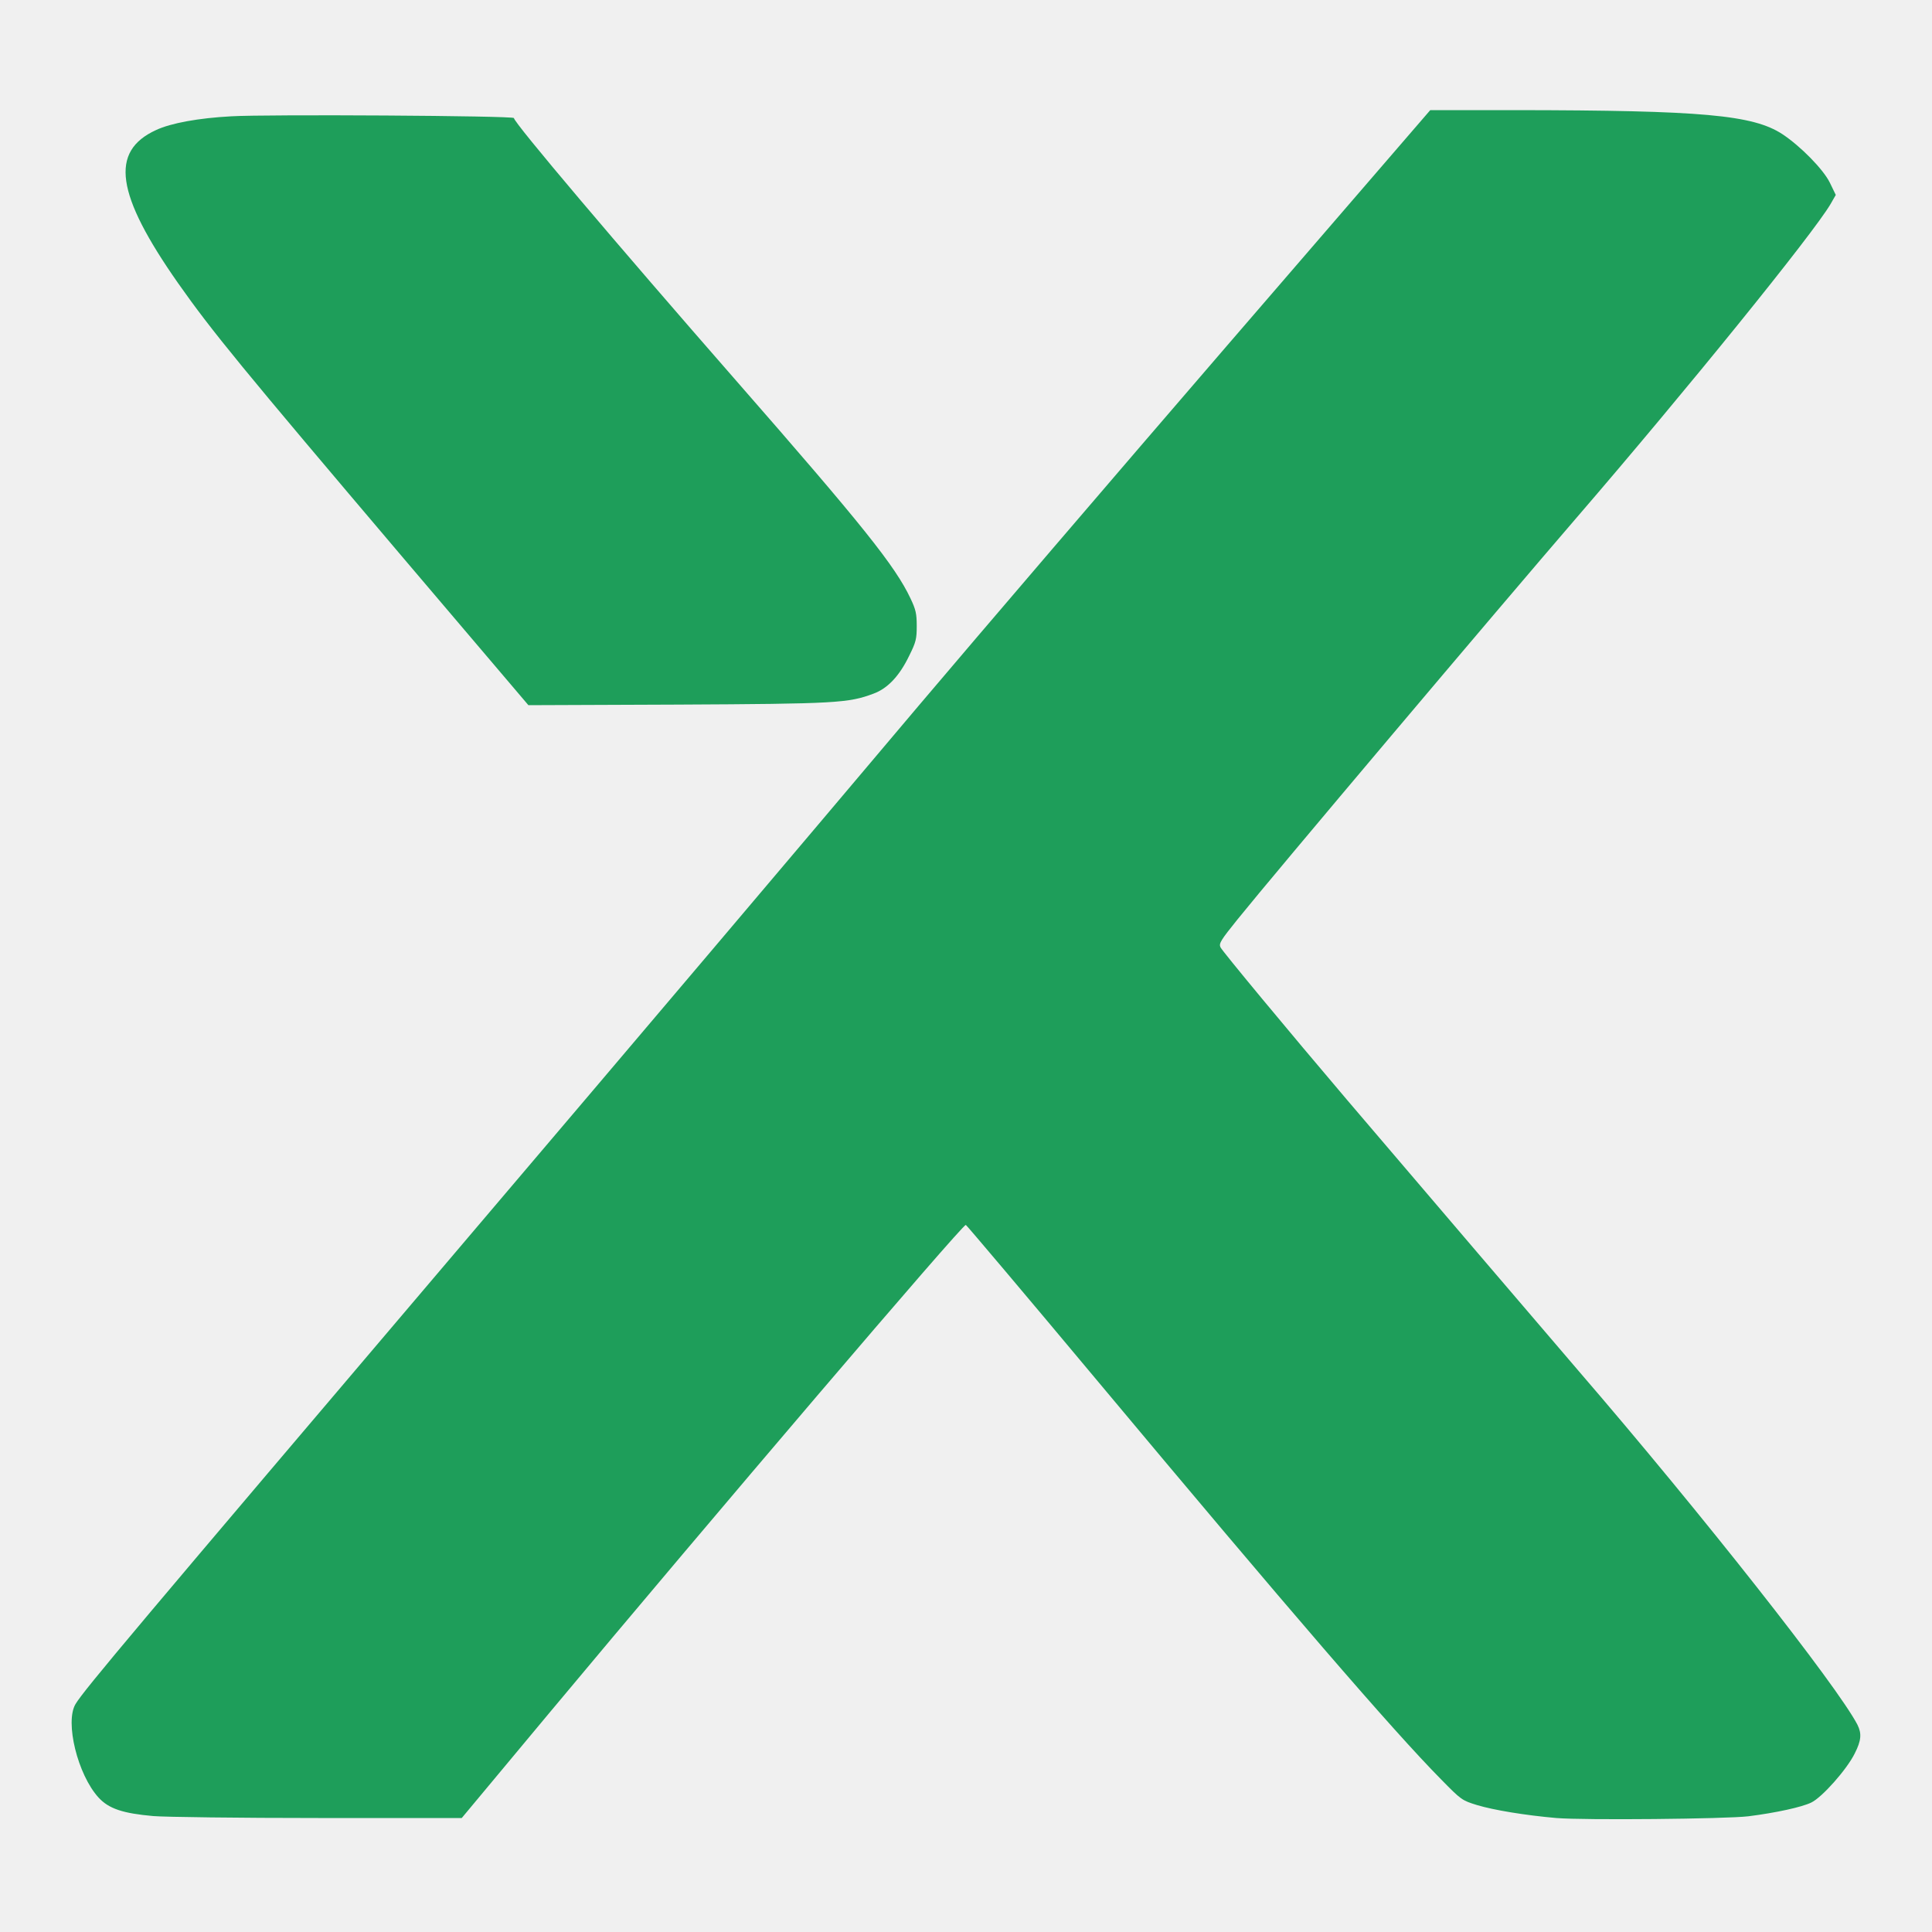
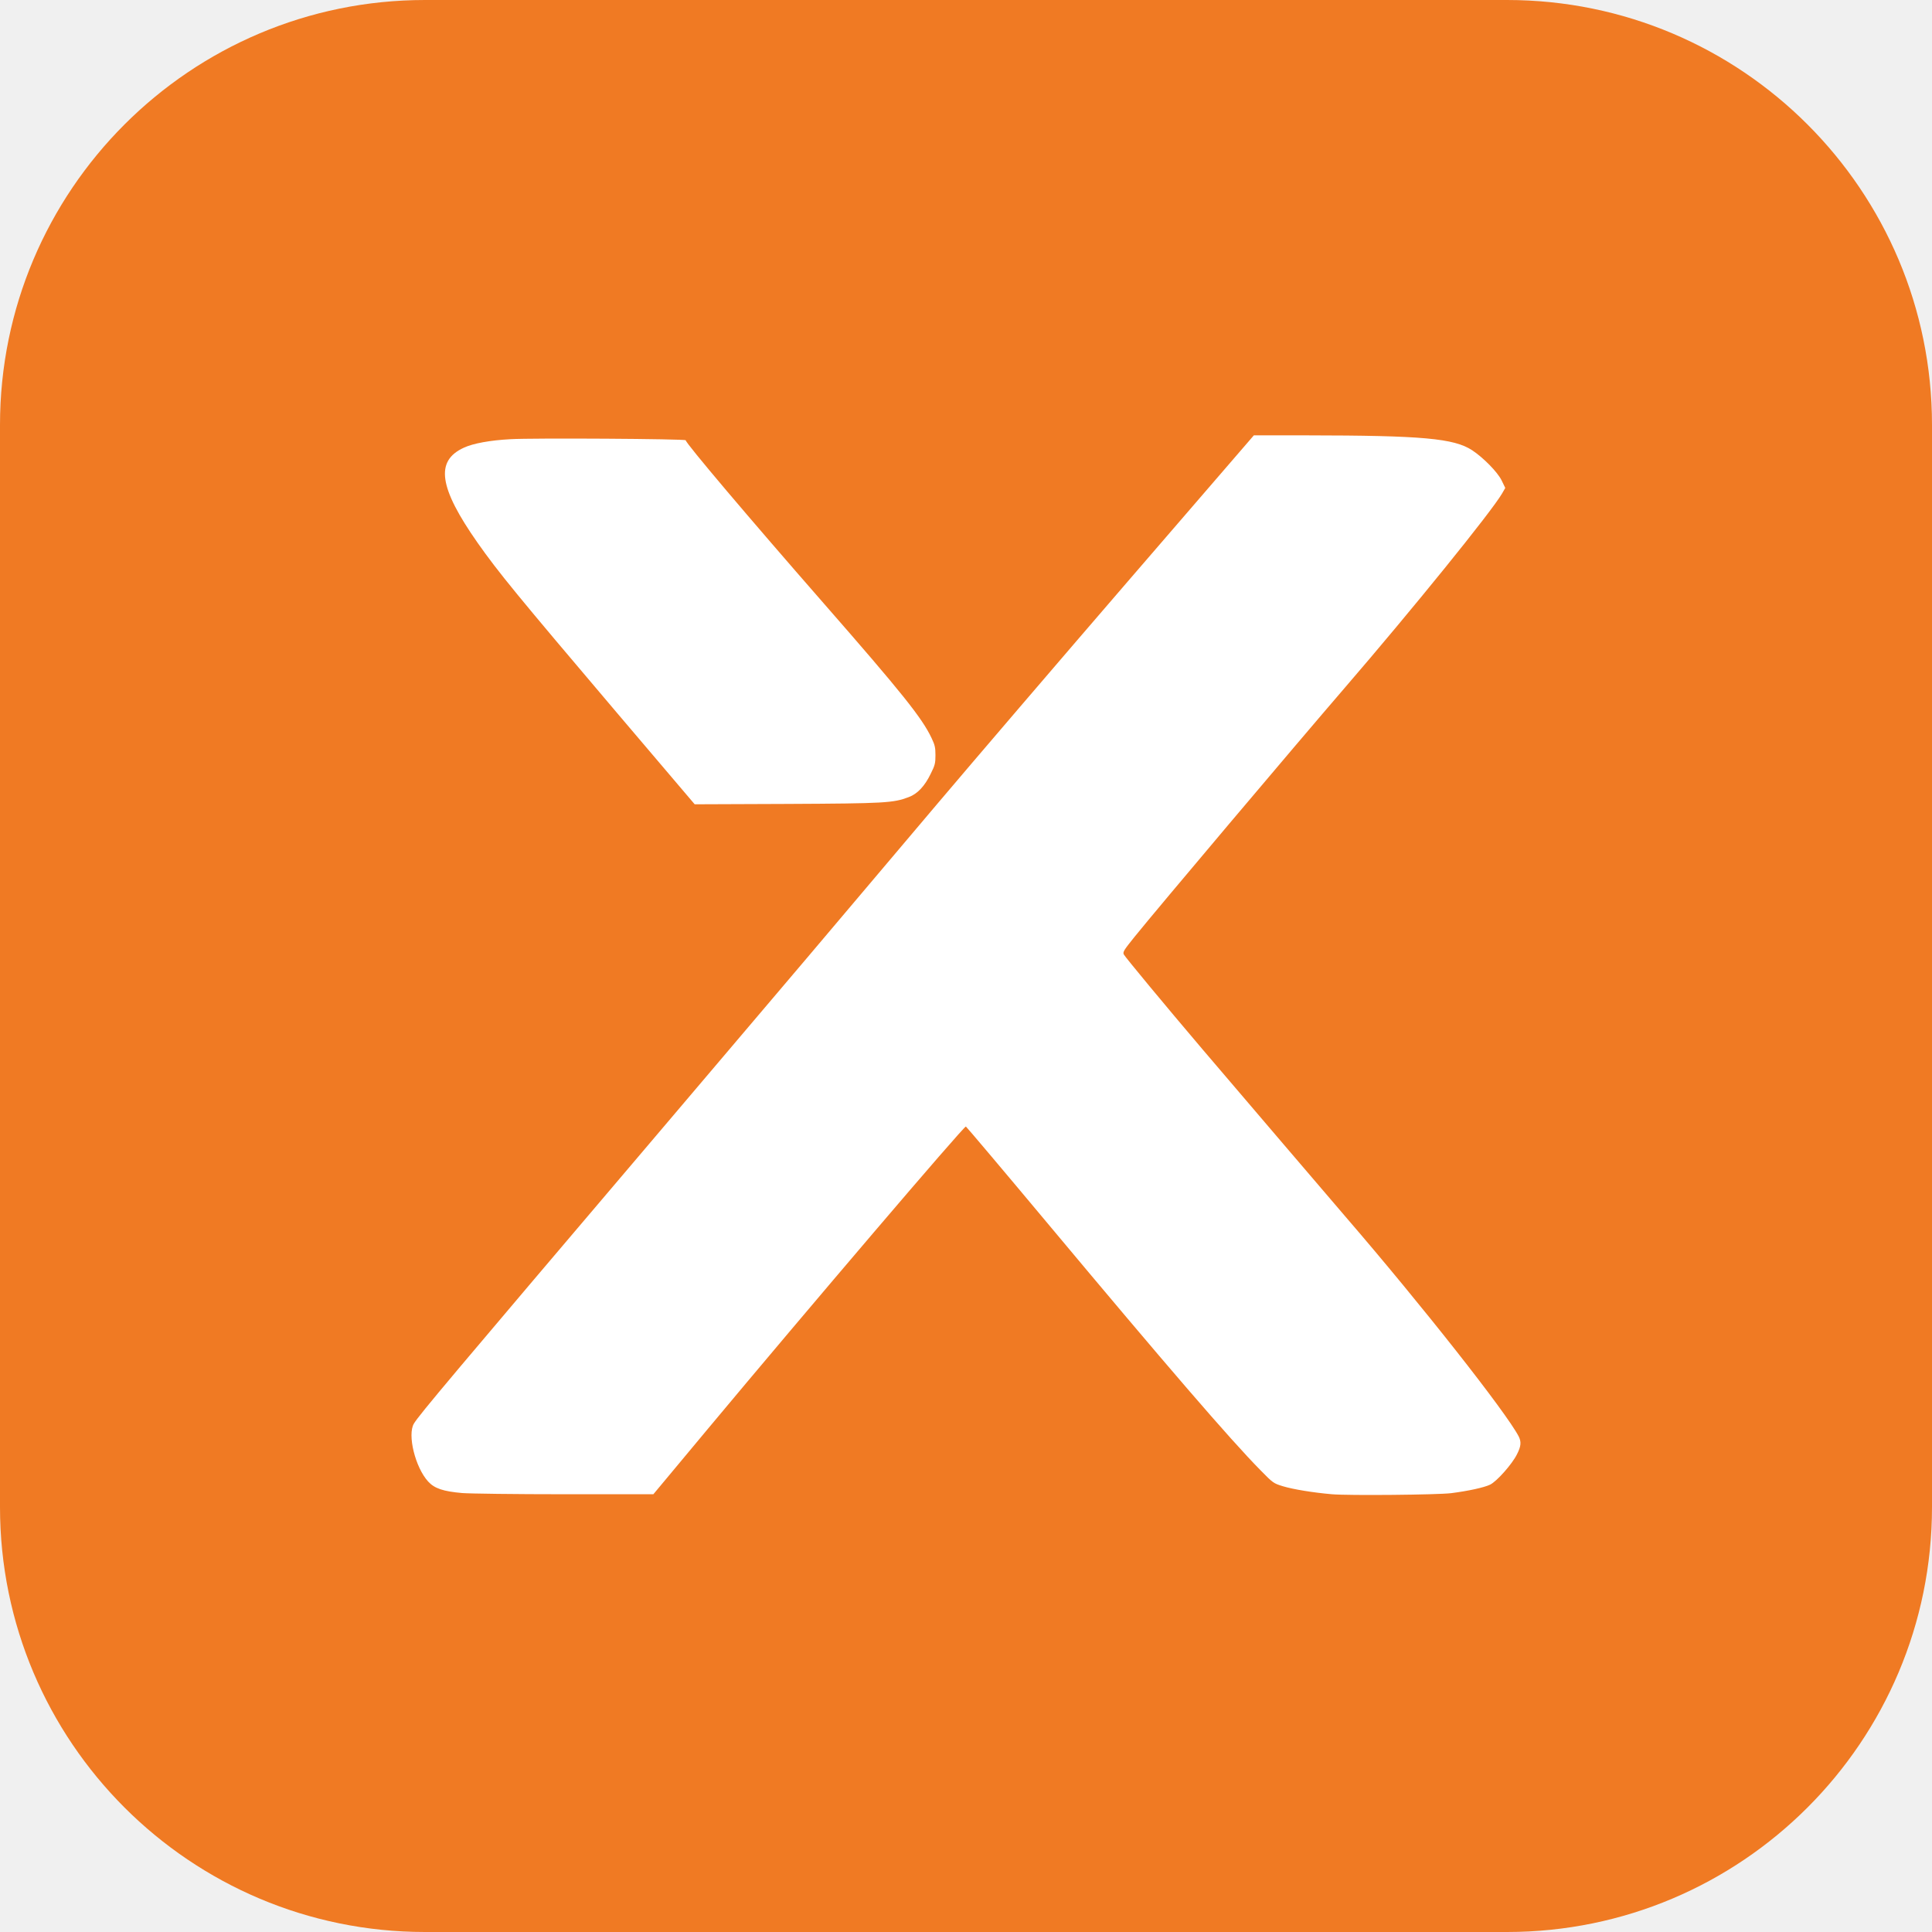
<svg xmlns="http://www.w3.org/2000/svg" viewBox="0 0 1000 1000">
-   <path fill="#1E9E5A" fill-rule="evenodd" d="M805.5 941.0C789.5 939.6 773.1 936.9 764.5 934.3C756.7 931.9 756.3 931.6 746.0 921.1C720.9 895.7 667.2 833.4 568.0 714.7C530.9 670.3 500.2 634.0 499.9 634.0C497.9 634.0 368.7 785.5 284.0 887.0L239.0 941.0L164.7 941.0C123.9 941.0 85.5 940.5 79.4 940.0C63.6 938.6 56.3 936.2 51.0 930.4C40.2 918.6 33.5 891.3 39.1 882.0C43.7 874.4 70.2 843.0 241.0 642.0C332.3 534.6 409.4 443.6 475.3 365.5C505.5 329.8 577.5 245.7 635.2 178.8L740.3 57.0L784.4 57.0C881.2 57.1 907.3 59.5 922.5 69.4C931.9 75.6 943.7 87.6 947.1 94.5L950.2 100.9L947.5 105.6C938.4 121.1 872.8 202.1 816.0 268.0C775.4 315.1 659.1 452.8 640.6 475.8C631.9 486.6 630.8 488.3 631.7 490.3C632.8 492.5 666.2 532.8 697.4 569.5C734.7 613.3 800.8 690.6 817.0 709.5C880.9 783.6 951.0 872.7 961.4 892.7C963.7 897.3 963.4 900.9 960.0 907.6C955.9 915.9 943.1 930.3 937.5 933.0C932.5 935.4 919.2 938.3 905.0 940.1C893.5 941.5 819.7 942.2 805.5 941.0ZM208.3 288.3C124.9 190.0 109.8 171.6 92.2 146.6C59.9 100.5 56.7 78.3 80.8 67.3C88.5 63.7 102.8 61.1 119.7 60.2C137.8 59.1 266.0 59.9 266.0 61.1C266.0 63.5 318.9 126.0 381.0 197.0C446.5 271.9 463.4 293.0 471.3 309.8C474.0 315.5 474.5 317.6 474.5 324.0C474.5 330.7 474.1 332.4 470.6 339.4C465.6 349.8 459.5 356.3 452.2 359.0C439.2 363.9 432.8 364.3 350.5 364.7L273.5 365.0L208.3 288.3Z" />
+   <rect width="1000" height="1000" rx="220" fill="#F07A23" />
+   <path fill="#FFFFFF" fill-rule="evenodd" transform="translate(190 190) scale(0.62)" d="M805.5 941.0C789.5 939.6 773.1 936.9 764.5 934.3C756.7 931.9 756.3 931.6 746.0 921.1C720.9 895.7 667.2 833.4 568.0 714.7C530.9 670.3 500.2 634.0 499.9 634.0C497.9 634.0 368.7 785.5 284.0 887.0L239.0 941.0L164.7 941.0C123.9 941.0 85.5 940.5 79.4 940.0C63.6 938.6 56.3 936.2 51.0 930.4C40.2 918.6 33.5 891.3 39.1 882.0C43.7 874.4 70.2 843.0 241.0 642.0C332.3 534.6 409.4 443.6 475.3 365.5C505.5 329.8 577.5 245.7 635.2 178.8L740.3 57.0L784.4 57.0C881.2 57.1 907.3 59.5 922.5 69.4C931.9 75.6 943.7 87.6 947.1 94.5L950.2 100.9L947.5 105.6C938.4 121.1 872.8 202.1 816.0 268.0C775.4 315.1 659.1 452.8 640.6 475.8C631.9 486.6 630.8 488.3 631.7 490.3C632.8 492.5 666.2 532.8 697.4 569.5C734.7 613.3 800.8 690.6 817.0 709.5C880.9 783.6 951.0 872.7 961.4 892.7C963.7 897.3 963.4 900.9 960.0 907.6C955.9 915.9 943.1 930.3 937.5 933.0C932.5 935.4 919.2 938.3 905.0 940.1C893.5 941.5 819.7 942.2 805.5 941.0ZM208.3 288.3C124.9 190.0 109.8 171.6 92.2 146.6C59.9 100.5 56.7 78.3 80.8 67.3C88.5 63.7 102.8 61.1 119.7 60.2C137.8 59.1 266.0 59.9 266.0 61.1C266.0 63.5 318.9 126.0 381.0 197.0C446.5 271.9 463.4 293.0 471.3 309.8C474.0 315.5 474.5 317.6 474.5 324.0C474.5 330.7 474.1 332.4 470.6 339.4C465.6 349.8 459.5 356.3 452.2 359.0C439.2 363.9 432.8 364.3 350.5 364.7L273.5 365.0L208.3 288.3Z" />
</svg>
